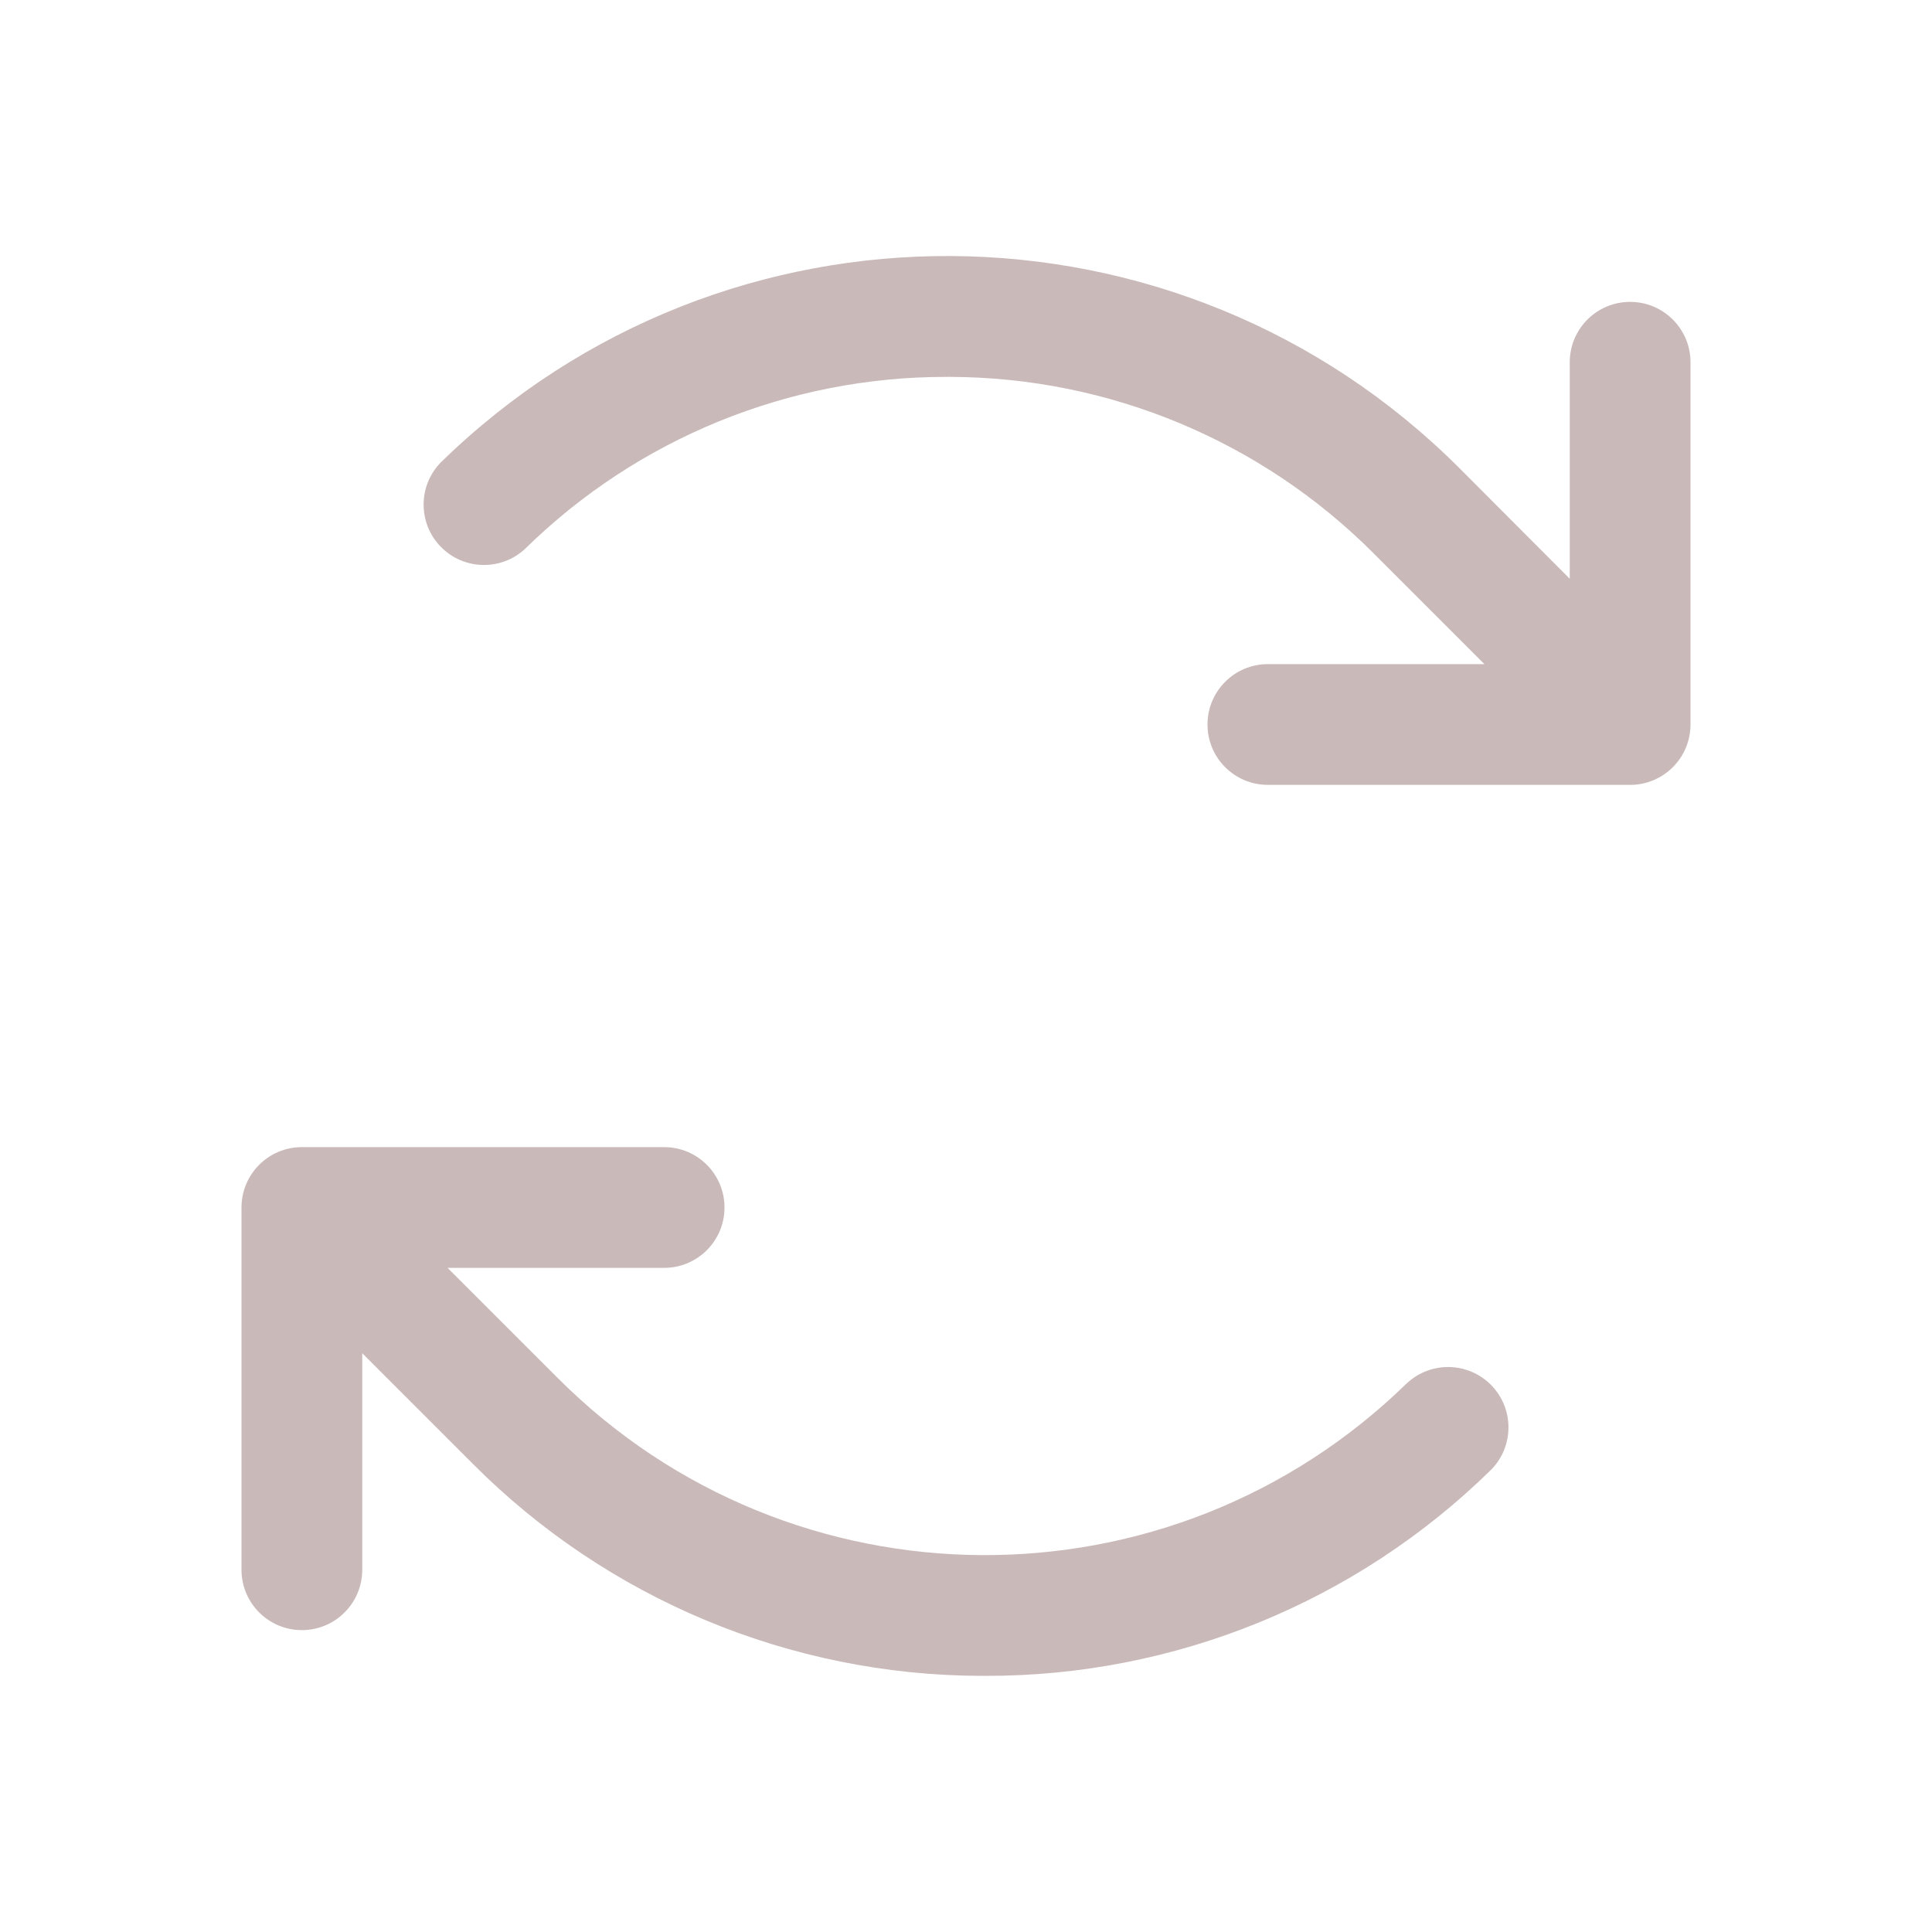
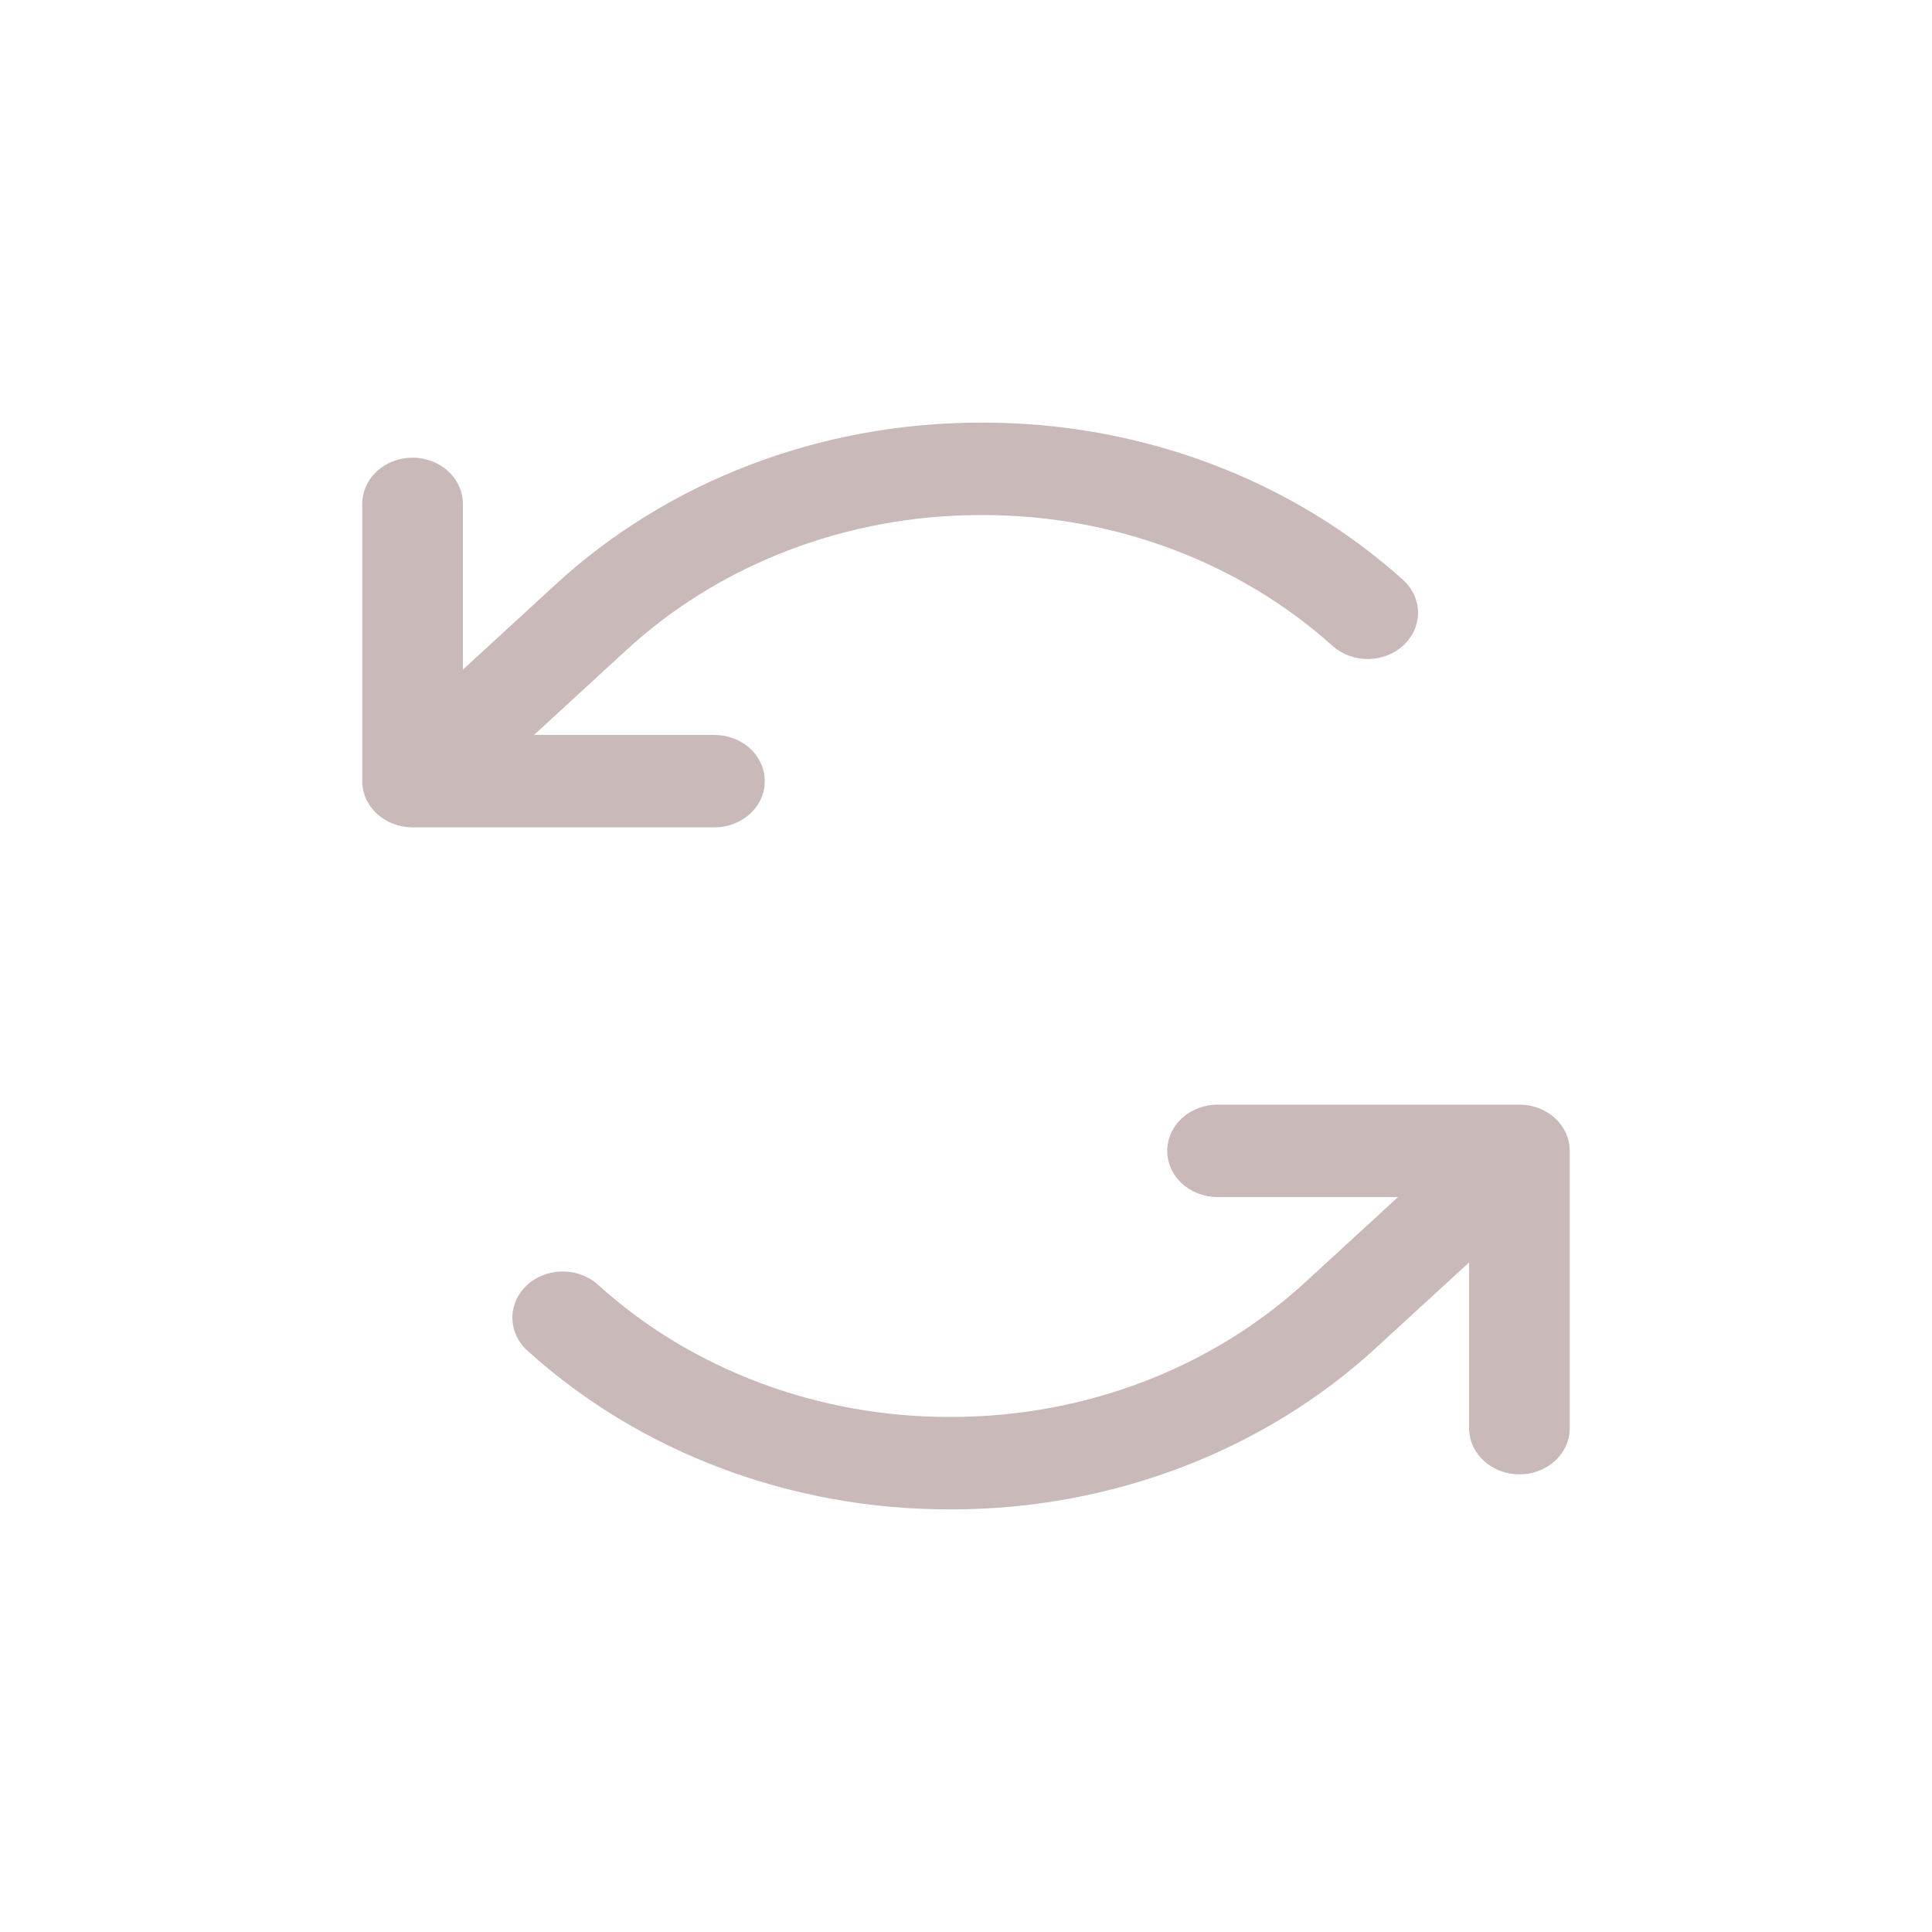
- <svg xmlns="http://www.w3.org/2000/svg" width="32" height="32" fill="#cab9b9" viewBox="0 0 256 256">
-   <path d="M224,48V96a8,8,0,0,1-8,8H168a8,8,0,0,1,0-16h28.69L182.06,73.37a79.56,79.56,0,0,0-56.13-23.43h-.45A79.52,79.52,0,0,0,69.59,72.71,8,8,0,0,1,58.41,61.27a96,96,0,0,1,135,.79L208,76.69V48a8,8,0,0,1,16,0ZM186.41,183.29a80,80,0,0,1-112.47-.66L59.31,168H88a8,8,0,0,0,0-16H40a8,8,0,0,0-8,8v48a8,8,0,0,0,16,0V179.31l14.63,14.63A95.43,95.43,0,0,0,130,222.06h.53a95.36,95.36,0,0,0,67.07-27.33,8,8,0,0,0-11.18-11.44Z" />
+ <svg xmlns="http://www.w3.org/2000/svg" width="32" height="32" viewBox="0 0 32 32" fill="none">
+   <path d="M11.833 13.704H6.833C6.612 13.704 6.4 13.623 6.244 13.479C6.088 13.336 6 13.141 6 12.938V8.345C6 8.142 6.088 7.948 6.244 7.804C6.4 7.661 6.612 7.58 6.833 7.58C7.054 7.58 7.266 7.661 7.423 7.804C7.579 7.948 7.667 8.142 7.667 8.345V11.091L9.191 9.691C11.049 7.975 13.573 7.007 16.208 7H16.264C18.876 6.994 21.386 7.933 23.25 9.615C23.402 9.758 23.487 9.95 23.487 10.15C23.487 10.35 23.402 10.542 23.25 10.685C23.098 10.828 22.891 10.911 22.673 10.915C22.456 10.92 22.245 10.846 22.085 10.71C20.532 9.309 18.44 8.526 16.264 8.531H16.217C14.021 8.537 11.918 9.343 10.369 10.773L8.845 12.173H11.833C12.054 12.173 12.266 12.253 12.423 12.397C12.579 12.54 12.667 12.735 12.667 12.938C12.667 13.141 12.579 13.336 12.423 13.479C12.266 13.623 12.054 13.704 11.833 13.704ZM25.167 18.296H20.167C19.946 18.296 19.734 18.377 19.577 18.521C19.421 18.664 19.333 18.859 19.333 19.062C19.333 19.265 19.421 19.46 19.577 19.603C19.734 19.747 19.946 19.827 20.167 19.827H23.155L21.631 21.227C20.082 22.656 17.98 23.463 15.784 23.469H15.738C13.561 23.474 11.469 22.691 9.916 21.29C9.838 21.217 9.745 21.159 9.643 21.12C9.541 21.08 9.431 21.06 9.32 21.06C9.209 21.06 9.099 21.08 8.996 21.12C8.894 21.16 8.801 21.217 8.724 21.29C8.646 21.363 8.585 21.45 8.544 21.545C8.504 21.64 8.484 21.741 8.487 21.843C8.489 21.945 8.514 22.045 8.559 22.139C8.605 22.232 8.67 22.315 8.751 22.385C10.615 24.067 13.125 25.006 15.738 25H15.792C18.426 24.993 20.95 24.025 22.808 22.309L24.333 20.91V23.655C24.333 23.858 24.421 24.052 24.577 24.196C24.734 24.34 24.946 24.42 25.167 24.42C25.388 24.42 25.6 24.34 25.756 24.196C25.912 24.052 26 23.858 26 23.655V19.062C26 18.859 25.912 18.664 25.756 18.521C25.6 18.377 25.388 18.296 25.167 18.296Z" fill="#CAB9B9" />
</svg>
